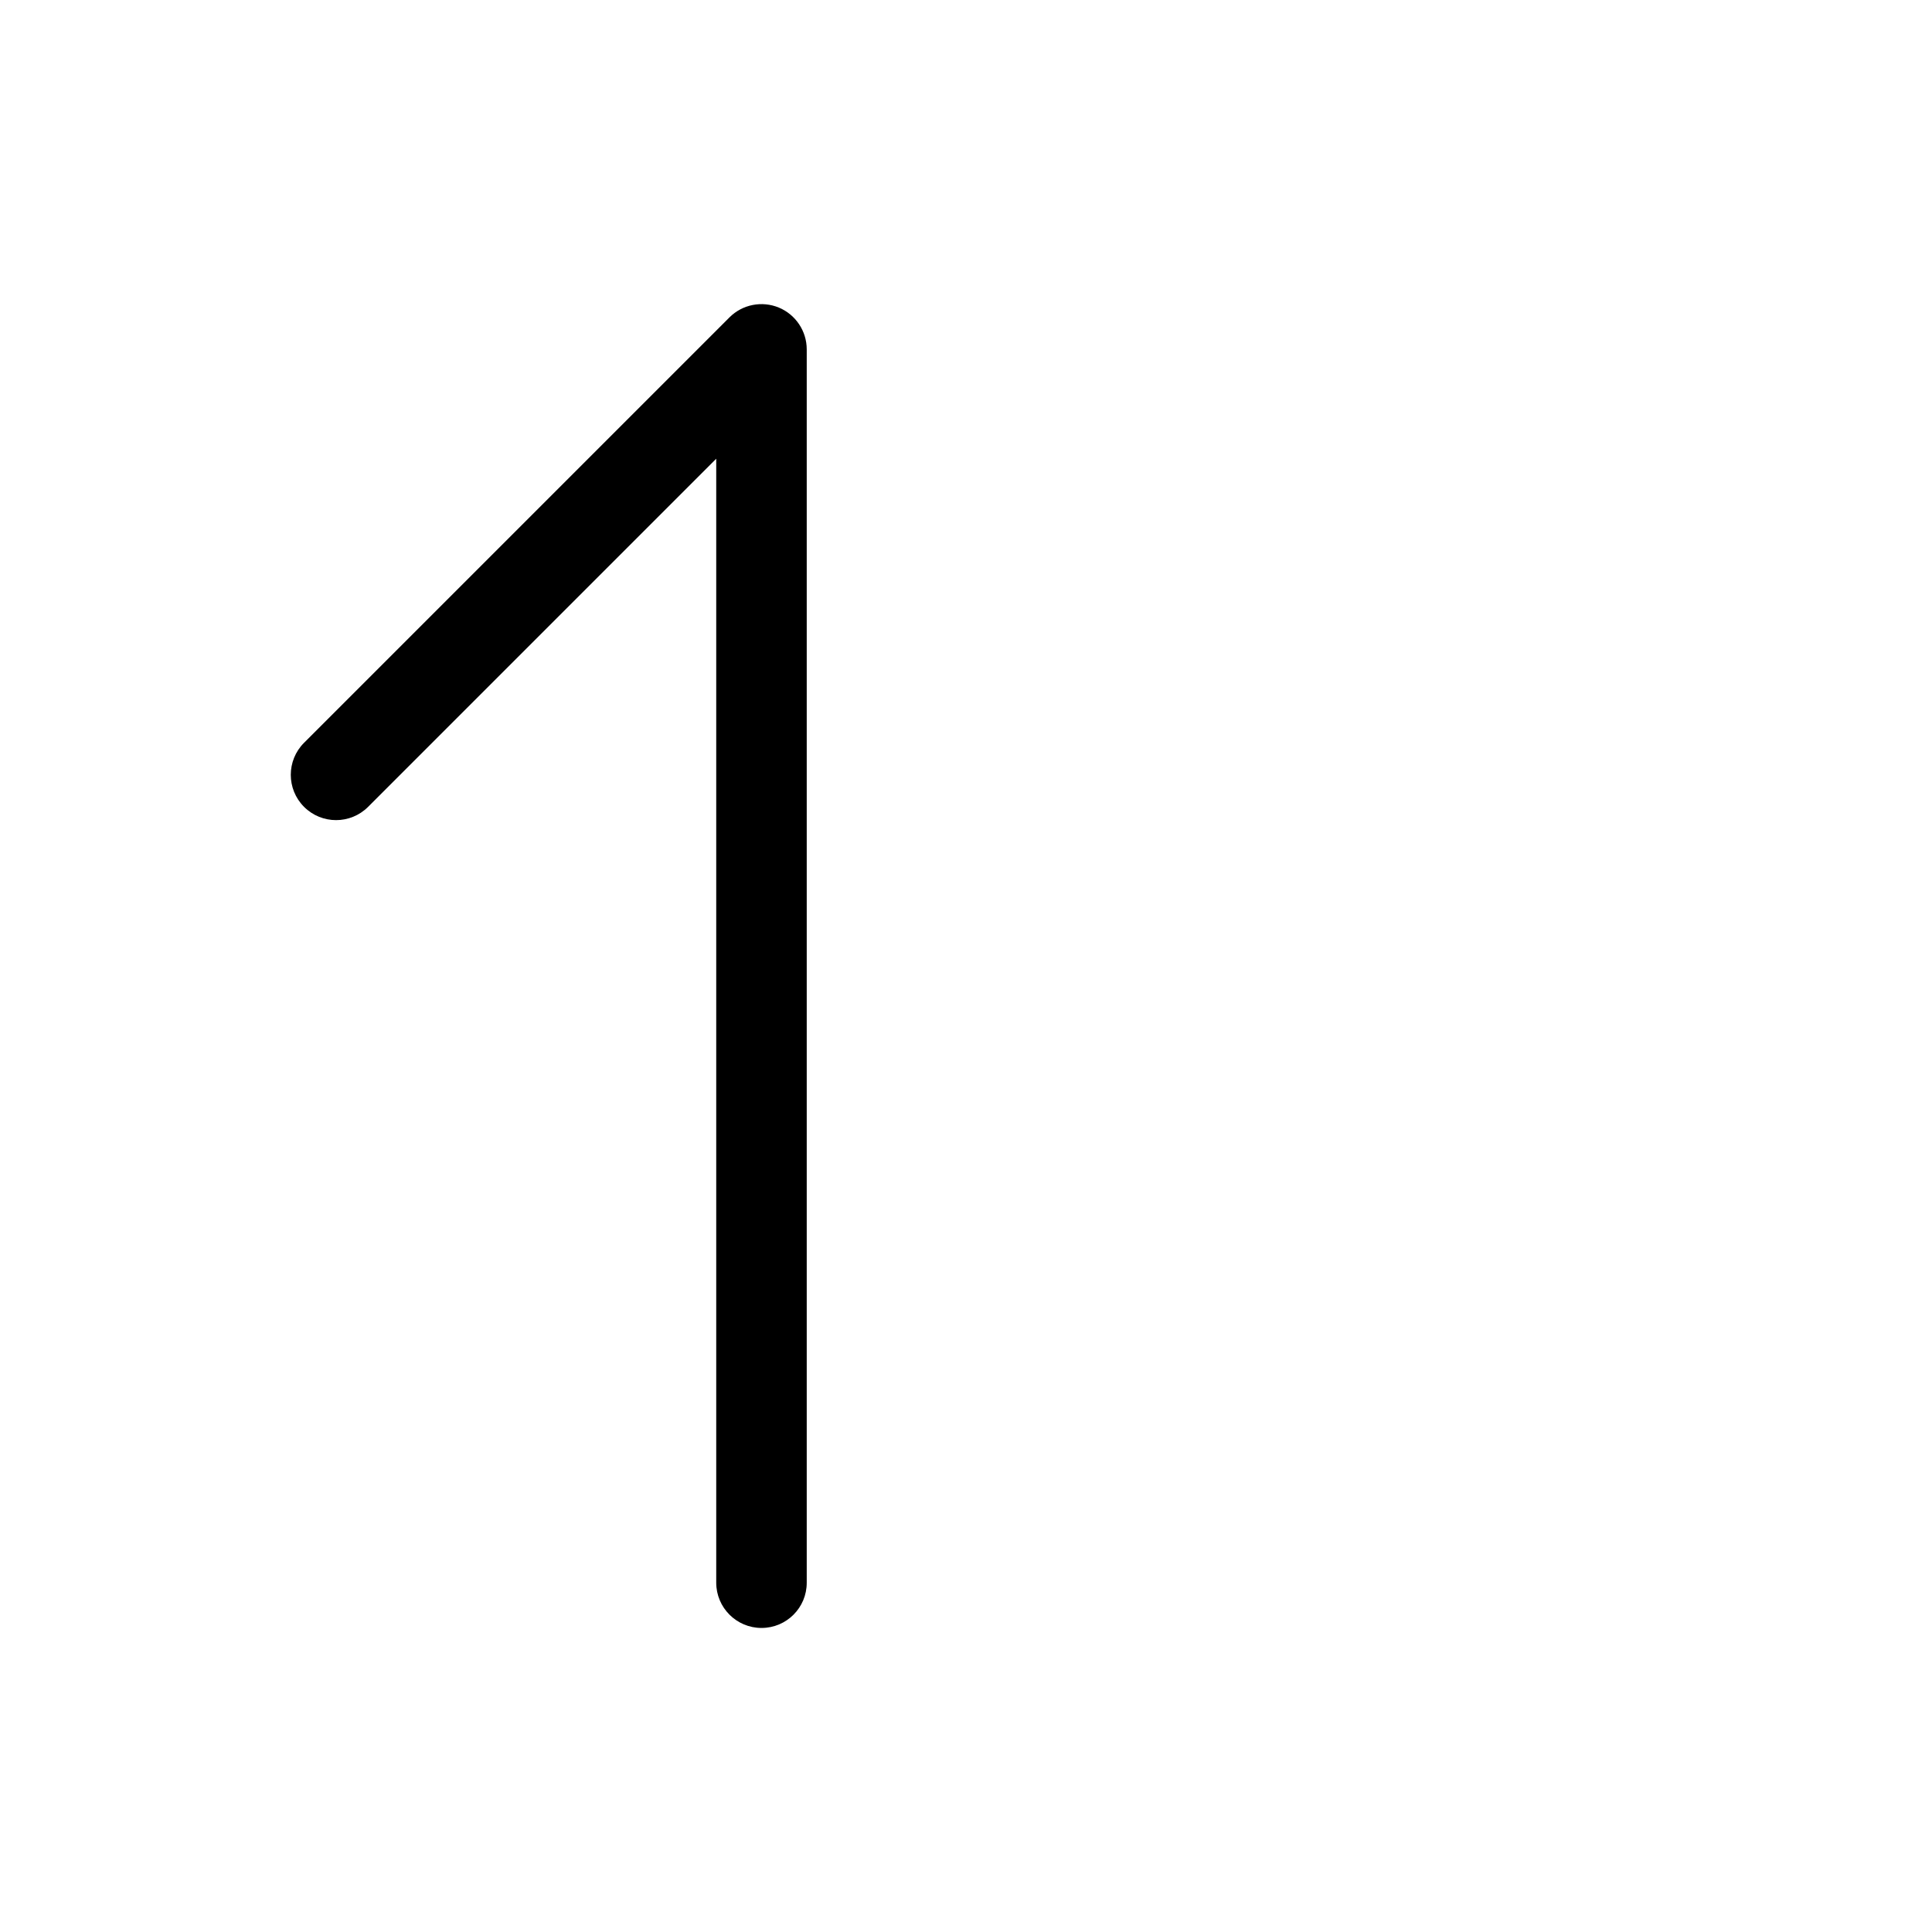
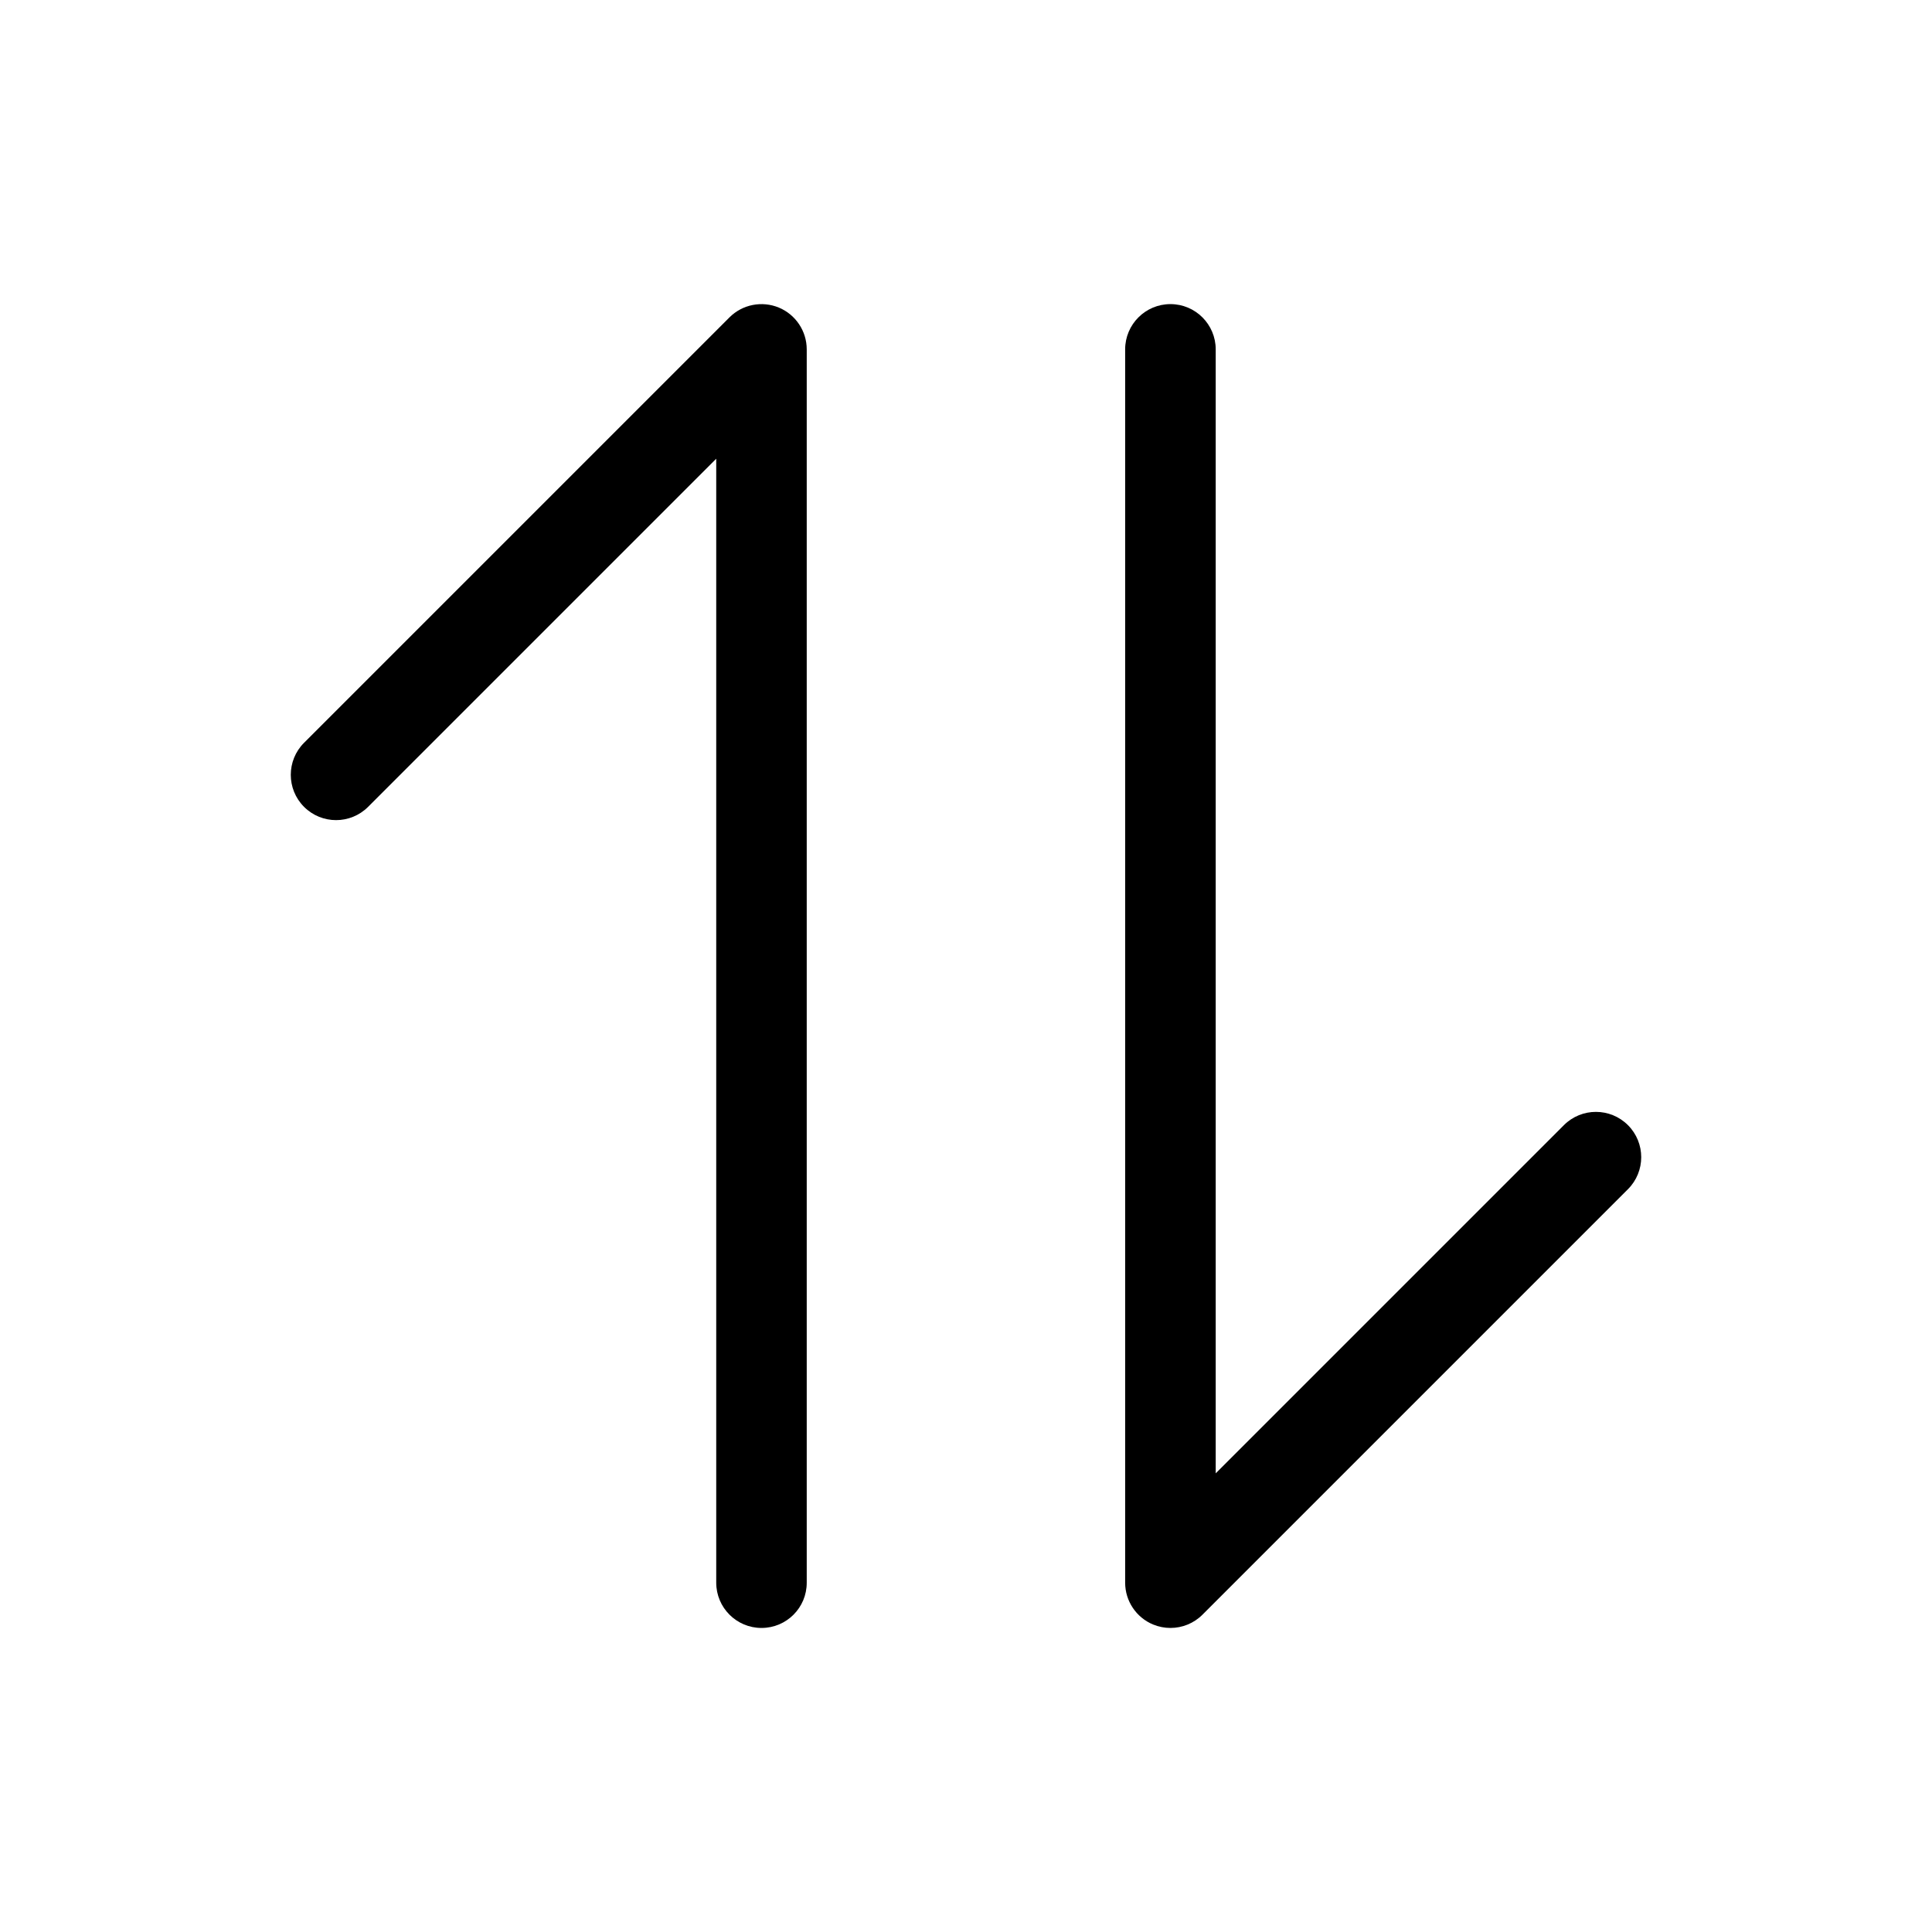
<svg viewBox="0 0 1024 1024">
  <path d="M403.616 862.848c-13.248 0-24-10.752-24-24L379.616 243.136l-184.512 184.512c-9.376 9.376-24.576 9.376-33.952 0s-9.376-24.576 0-33.952l225.472-225.472c6.88-6.88 17.184-8.896 26.144-5.216 8.96 3.712 14.816 12.48 14.816 22.176l0 653.664C427.616 852.096 416.896 862.848 403.616 862.848z" />
+   <path d="M620.352 862.848c-3.104 0-6.208-0.608-9.184-1.824-8.96-3.712-14.816-12.48-14.816-22.176L596.352 185.184c0-13.248 10.752-24 24-24s24 10.752 24 24l0 595.712 184.544-184.544c9.376-9.376 24.576-9.376 33.952 0s9.376 24.576 0 33.952l-225.504 225.504C632.736 860.416 626.592 862.848 620.352 862.848z" />
</svg>
